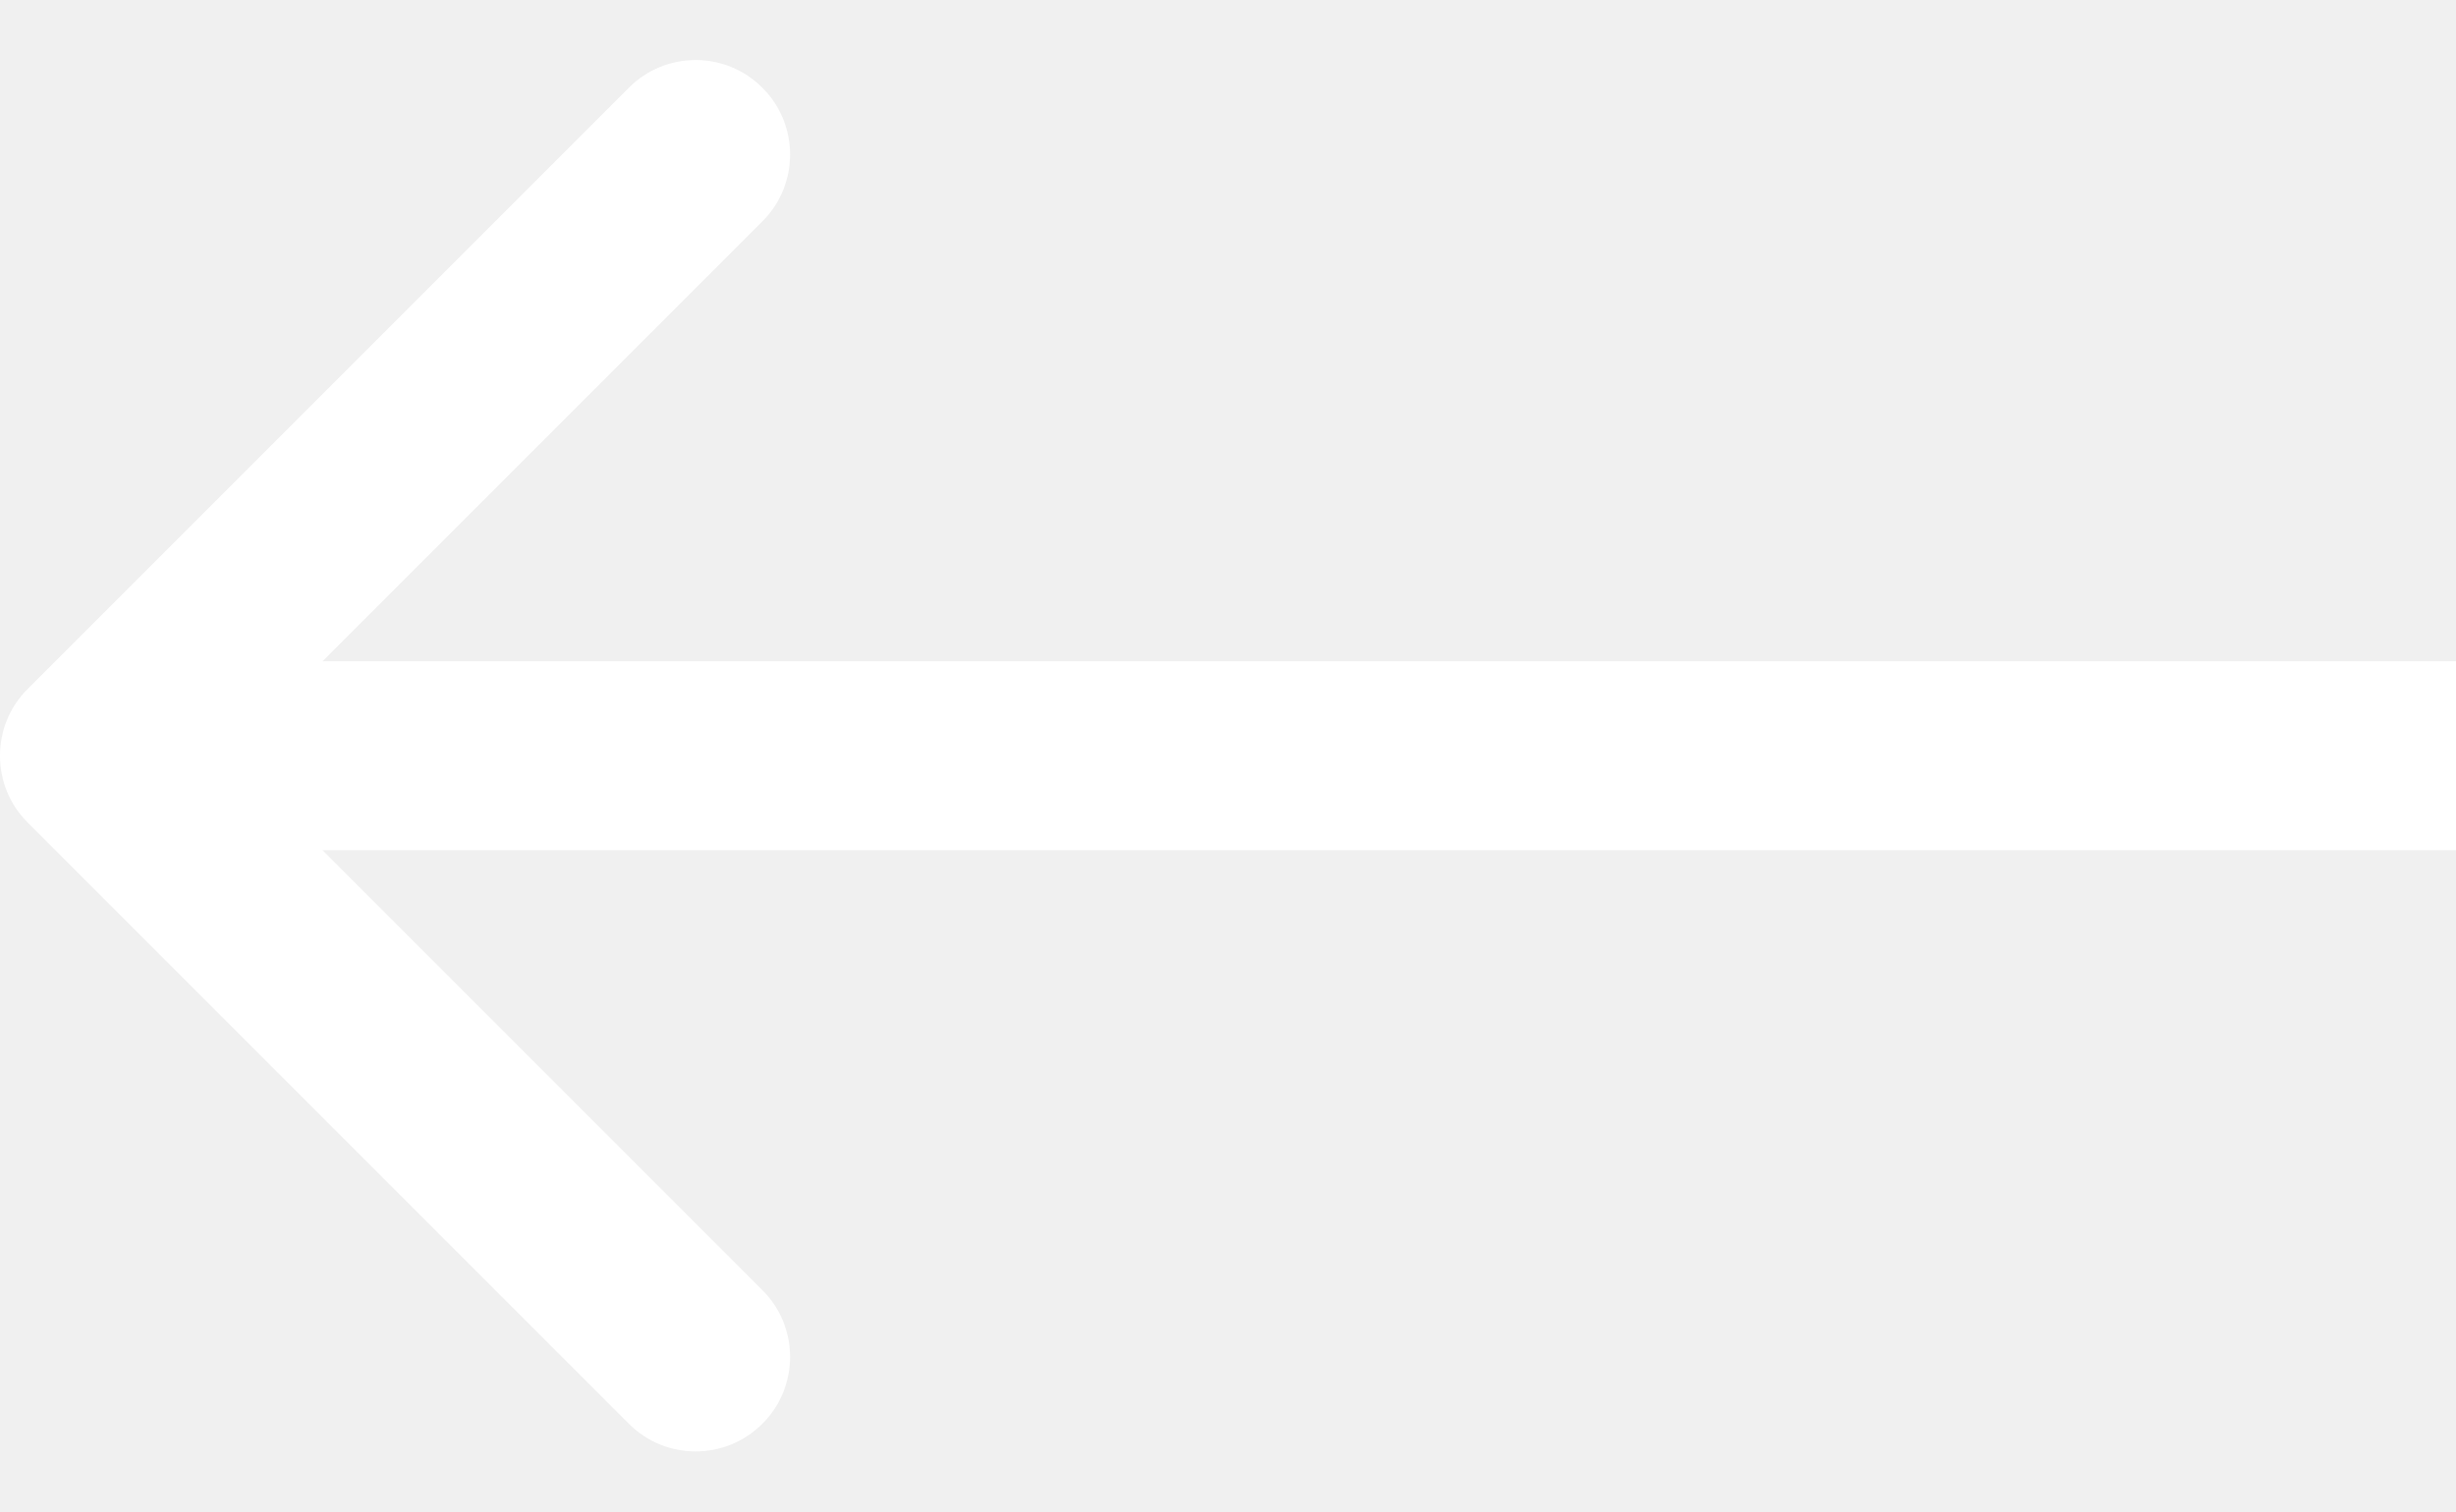
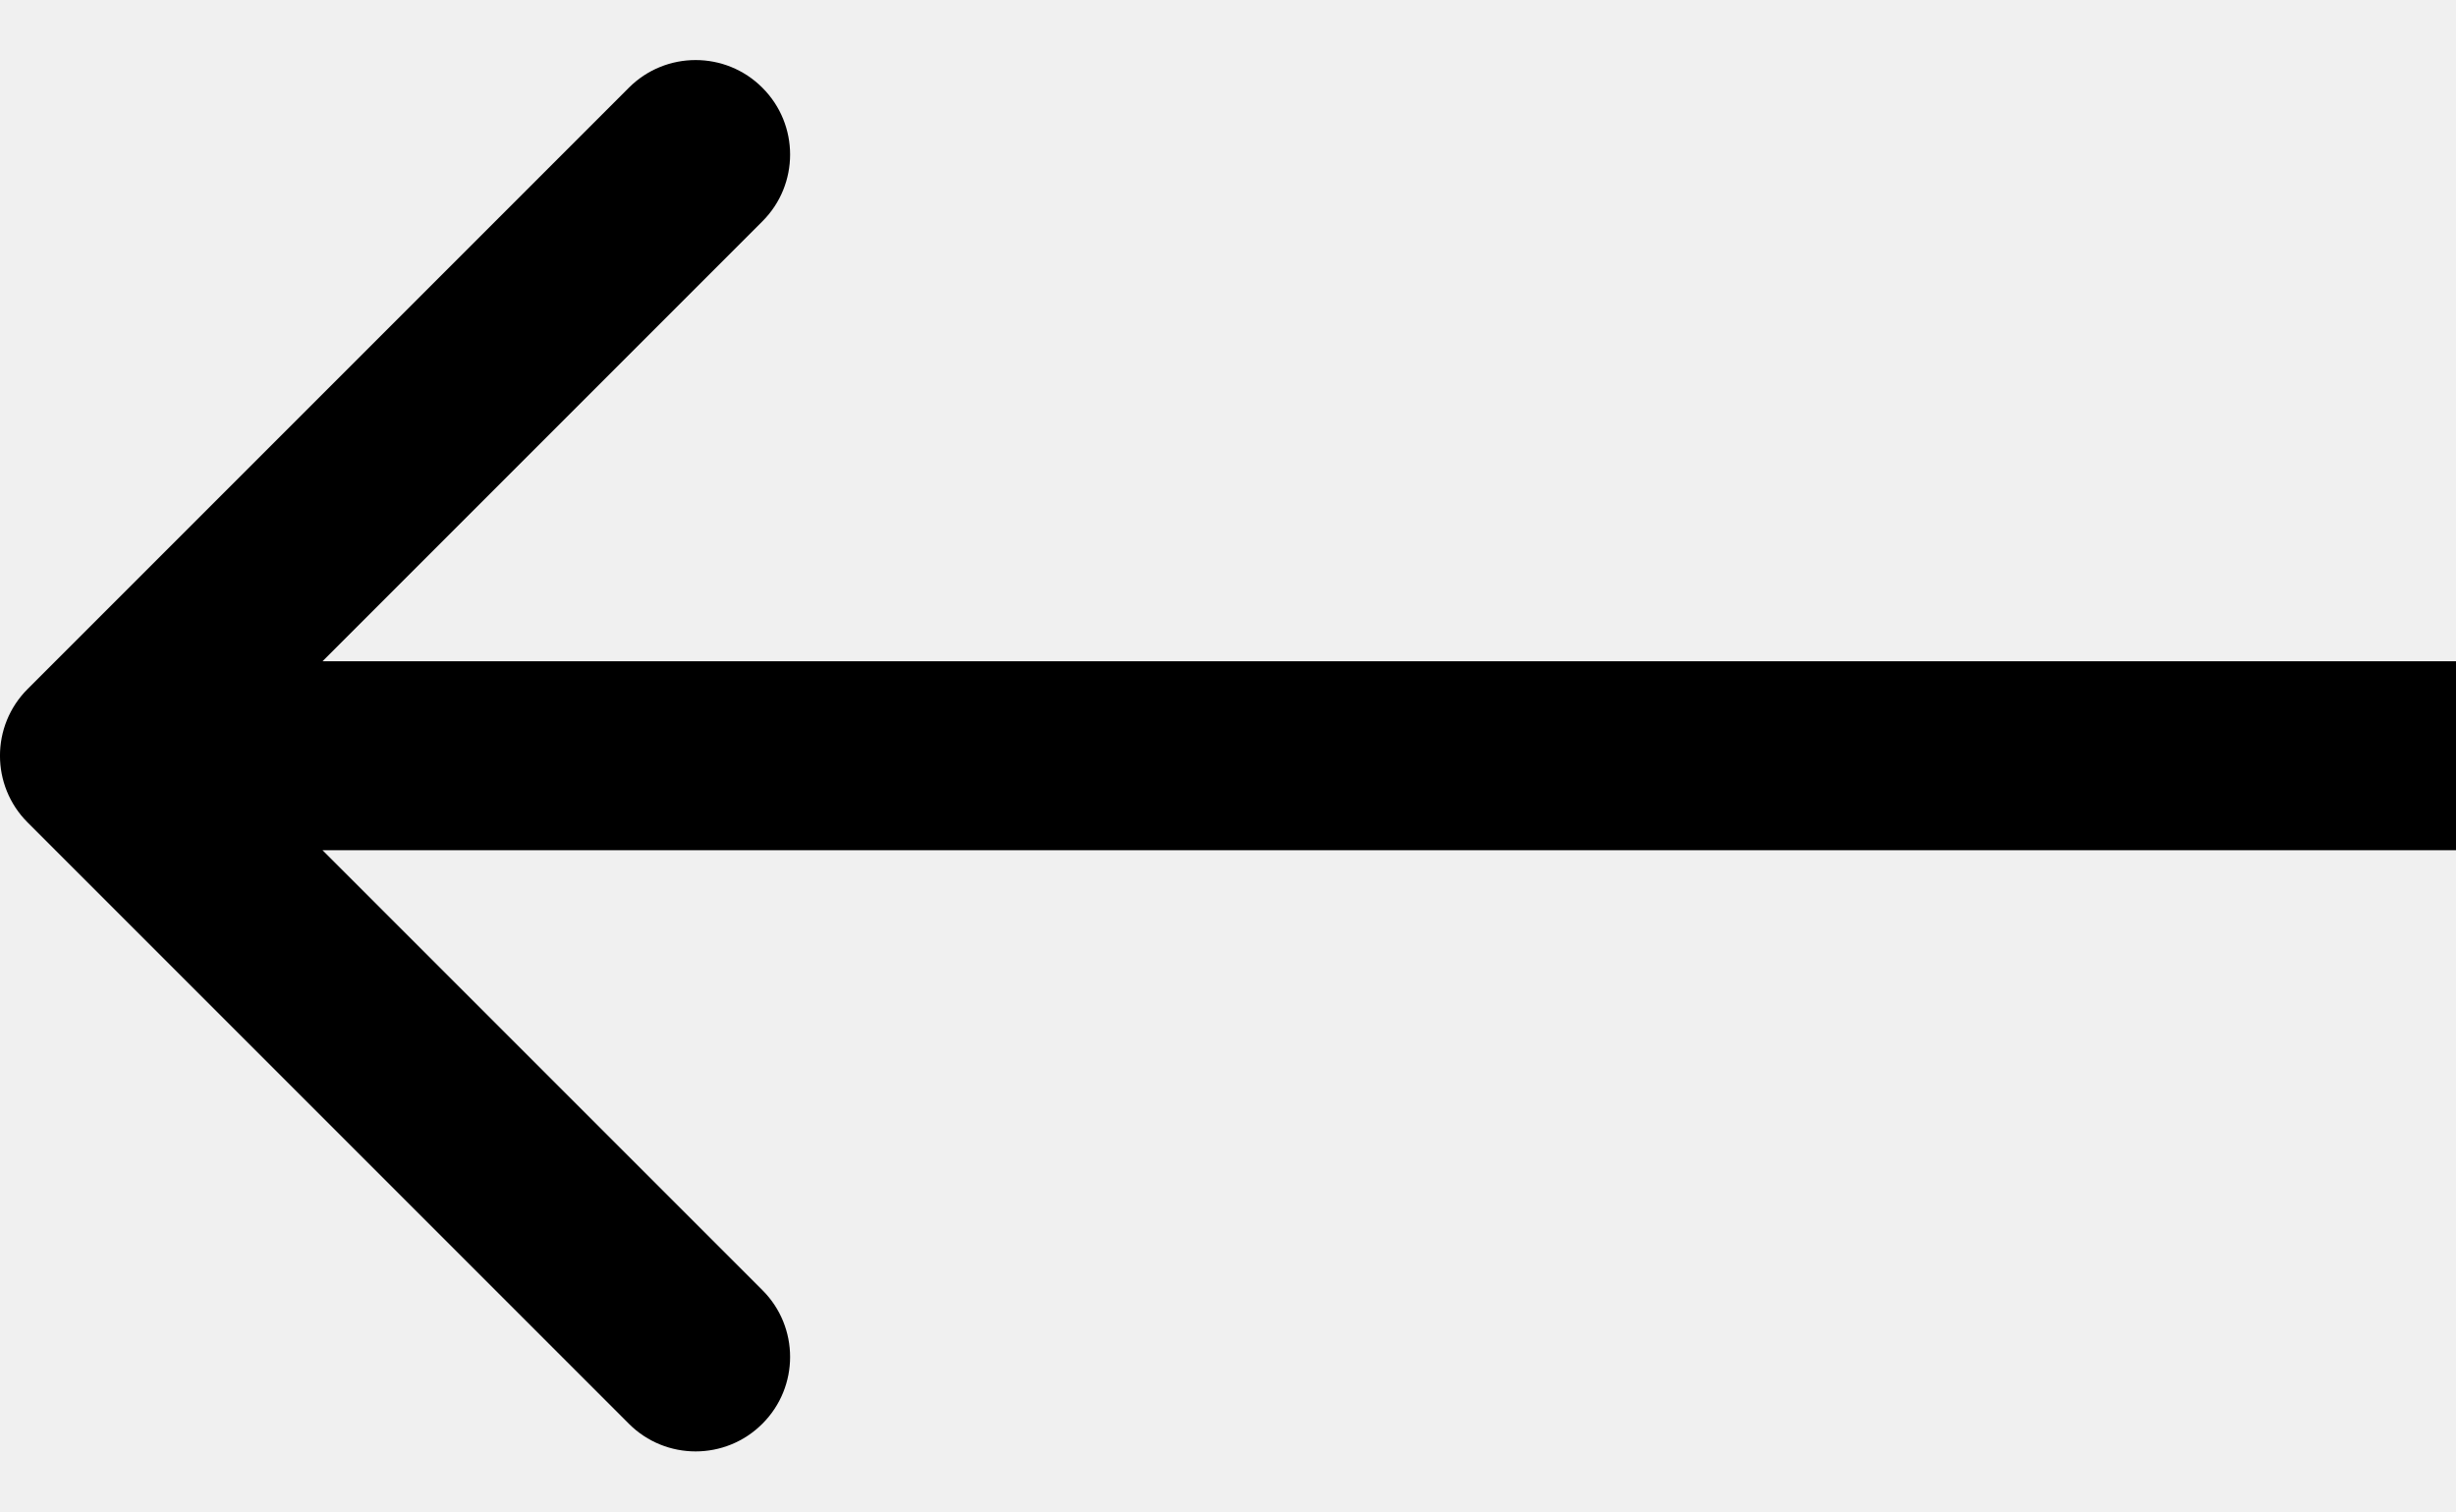
- <svg xmlns="http://www.w3.org/2000/svg" width="26" height="16" viewBox="0 0 26 16" fill="none">
-   <path id="Arrow 3" d="M0.293 7.293C-0.098 7.683 -0.098 8.317 0.293 8.707L6.657 15.071C7.047 15.462 7.681 15.462 8.071 15.071C8.462 14.681 8.462 14.047 8.071 13.657L2.414 8L8.071 2.343C8.462 1.953 8.462 1.319 8.071 0.929C7.681 0.538 7.047 0.538 6.657 0.929L0.293 7.293ZM26 7L1 7V9L26 9V7Z" fill="white" />
+ <svg xmlns="http://www.w3.org/2000/svg" width="26" height="16" viewBox="0 0 26 16">
+   <path id="Arrow 3" d="M0.293 7.293C-0.098 7.683 -0.098 8.317 0.293 8.707L6.657 15.071C7.047 15.462 7.681 15.462 8.071 15.071C8.462 14.681 8.462 14.047 8.071 13.657L2.414 8L8.071 2.343C8.462 1.953 8.462 1.319 8.071 0.929C7.681 0.538 7.047 0.538 6.657 0.929L0.293 7.293ZM26 7L1 7V9L26 9V7Z" />
</svg>
